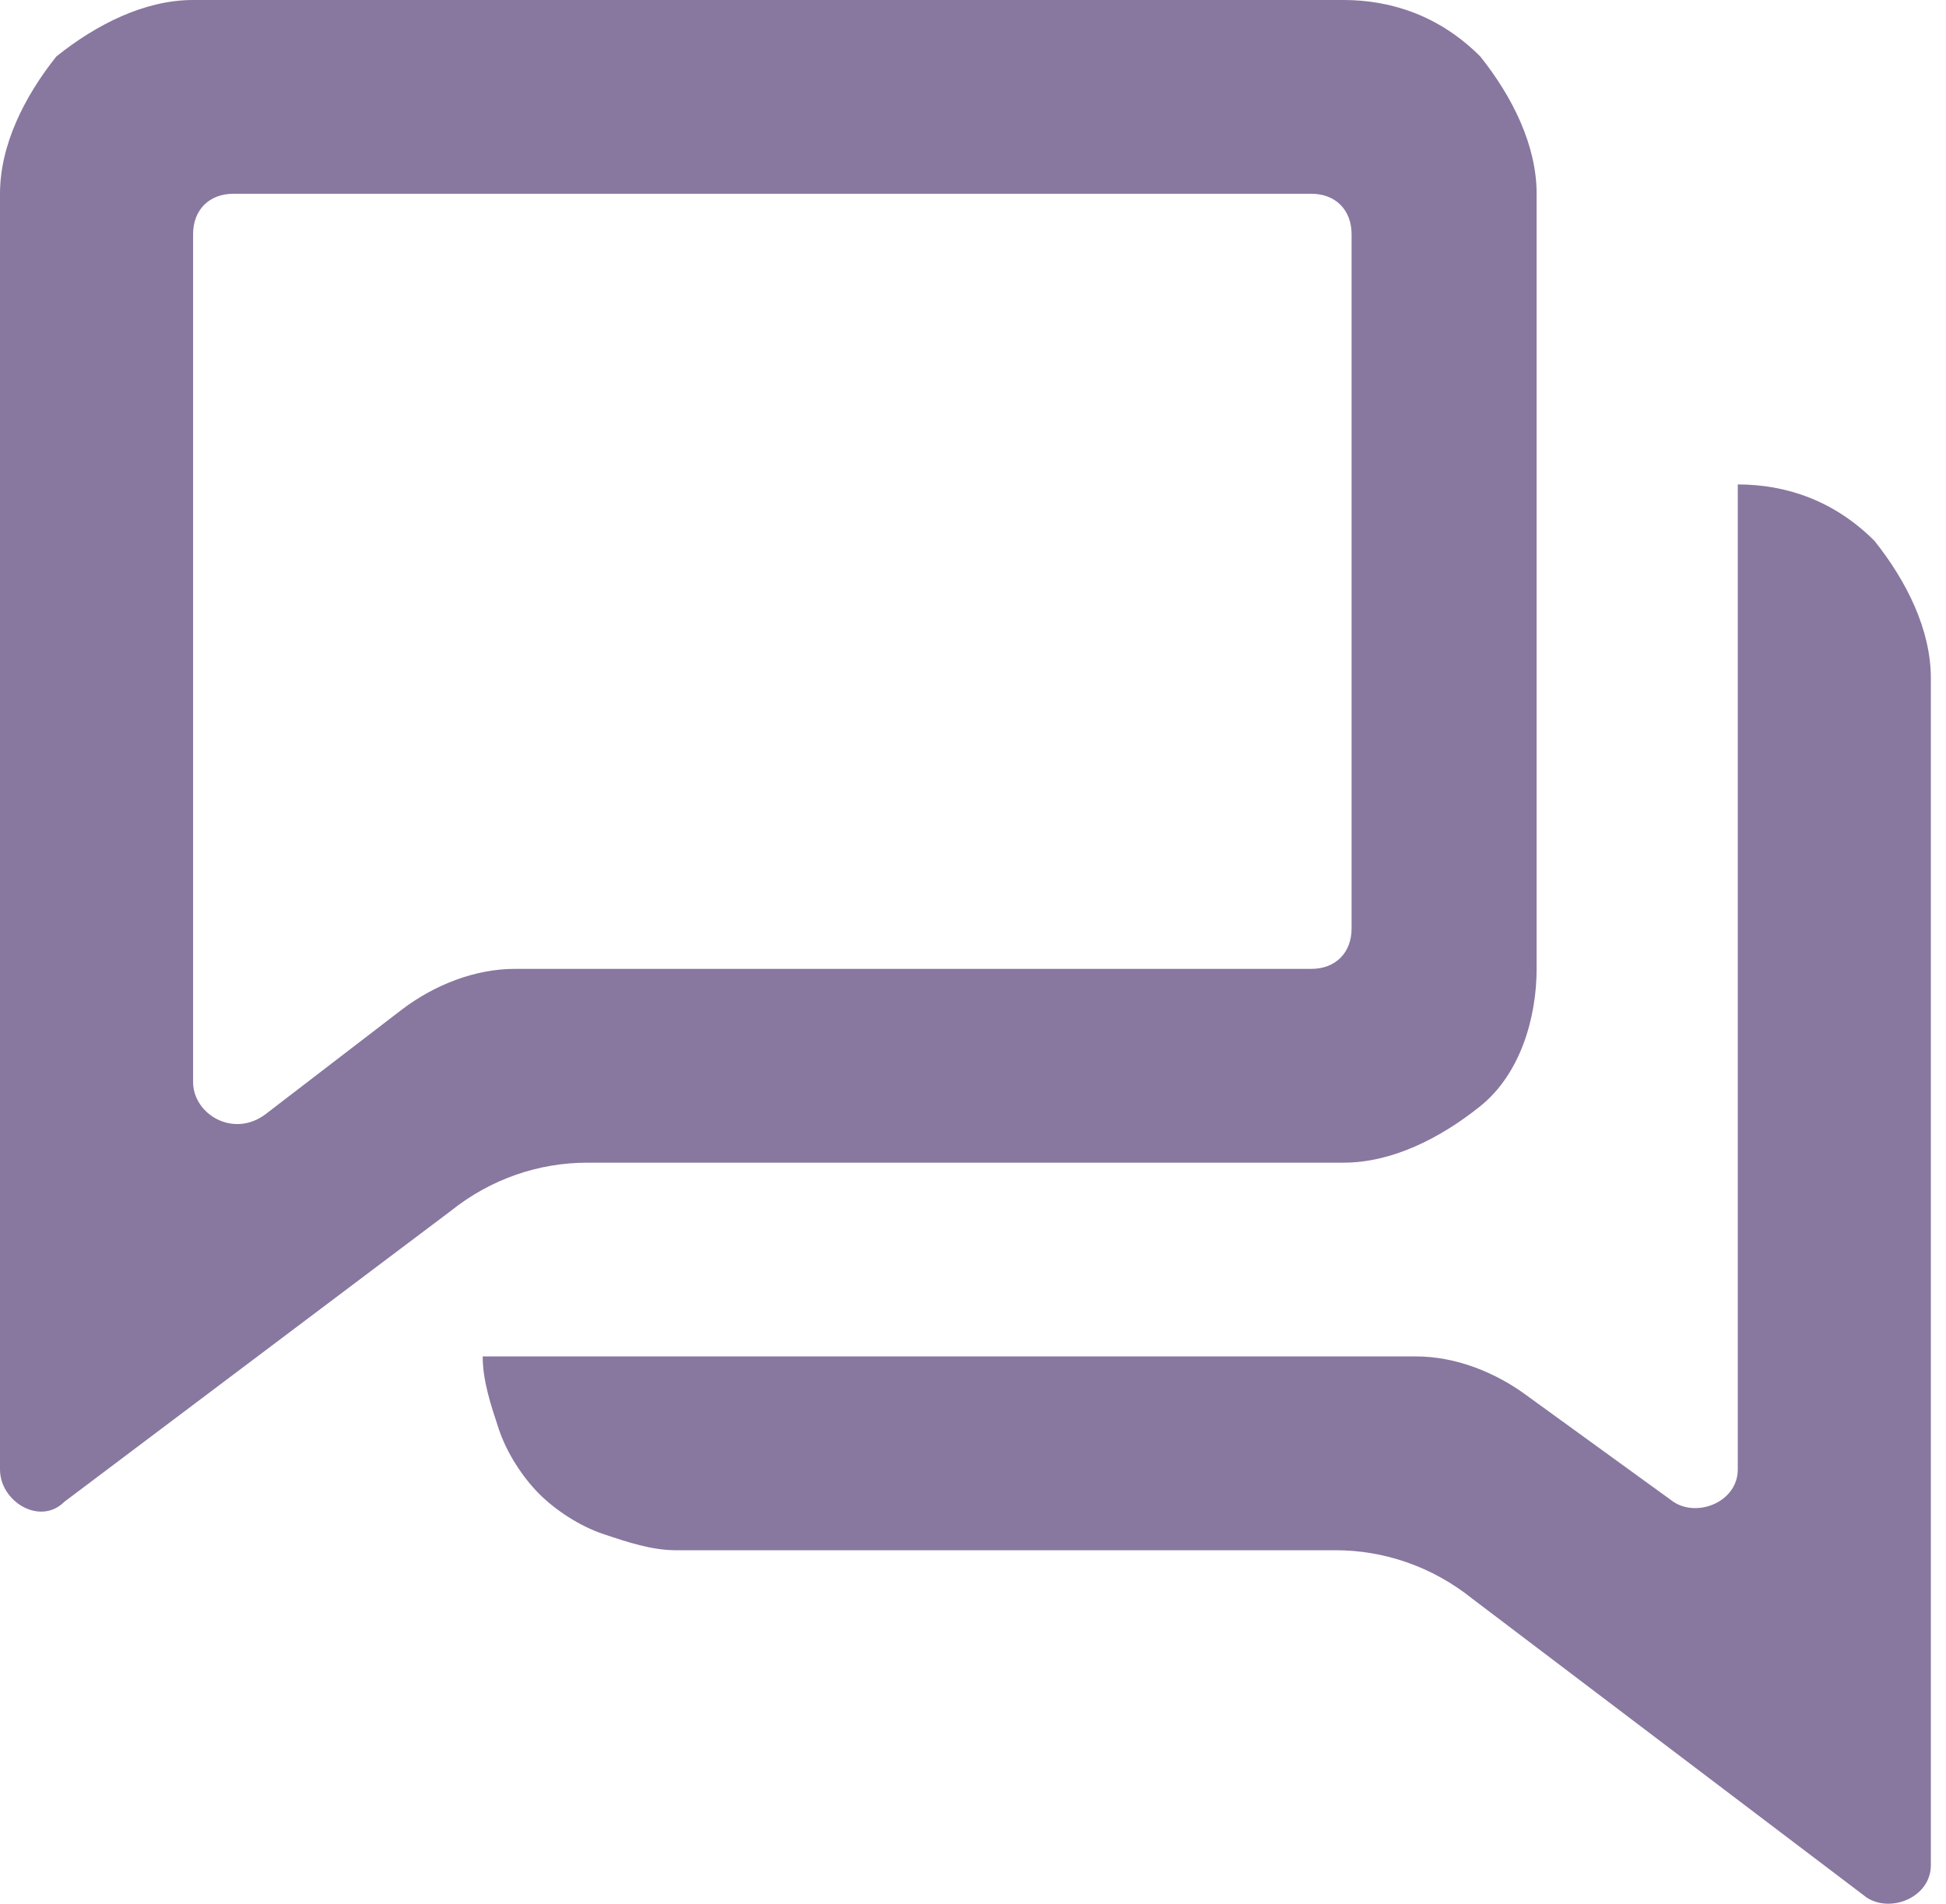
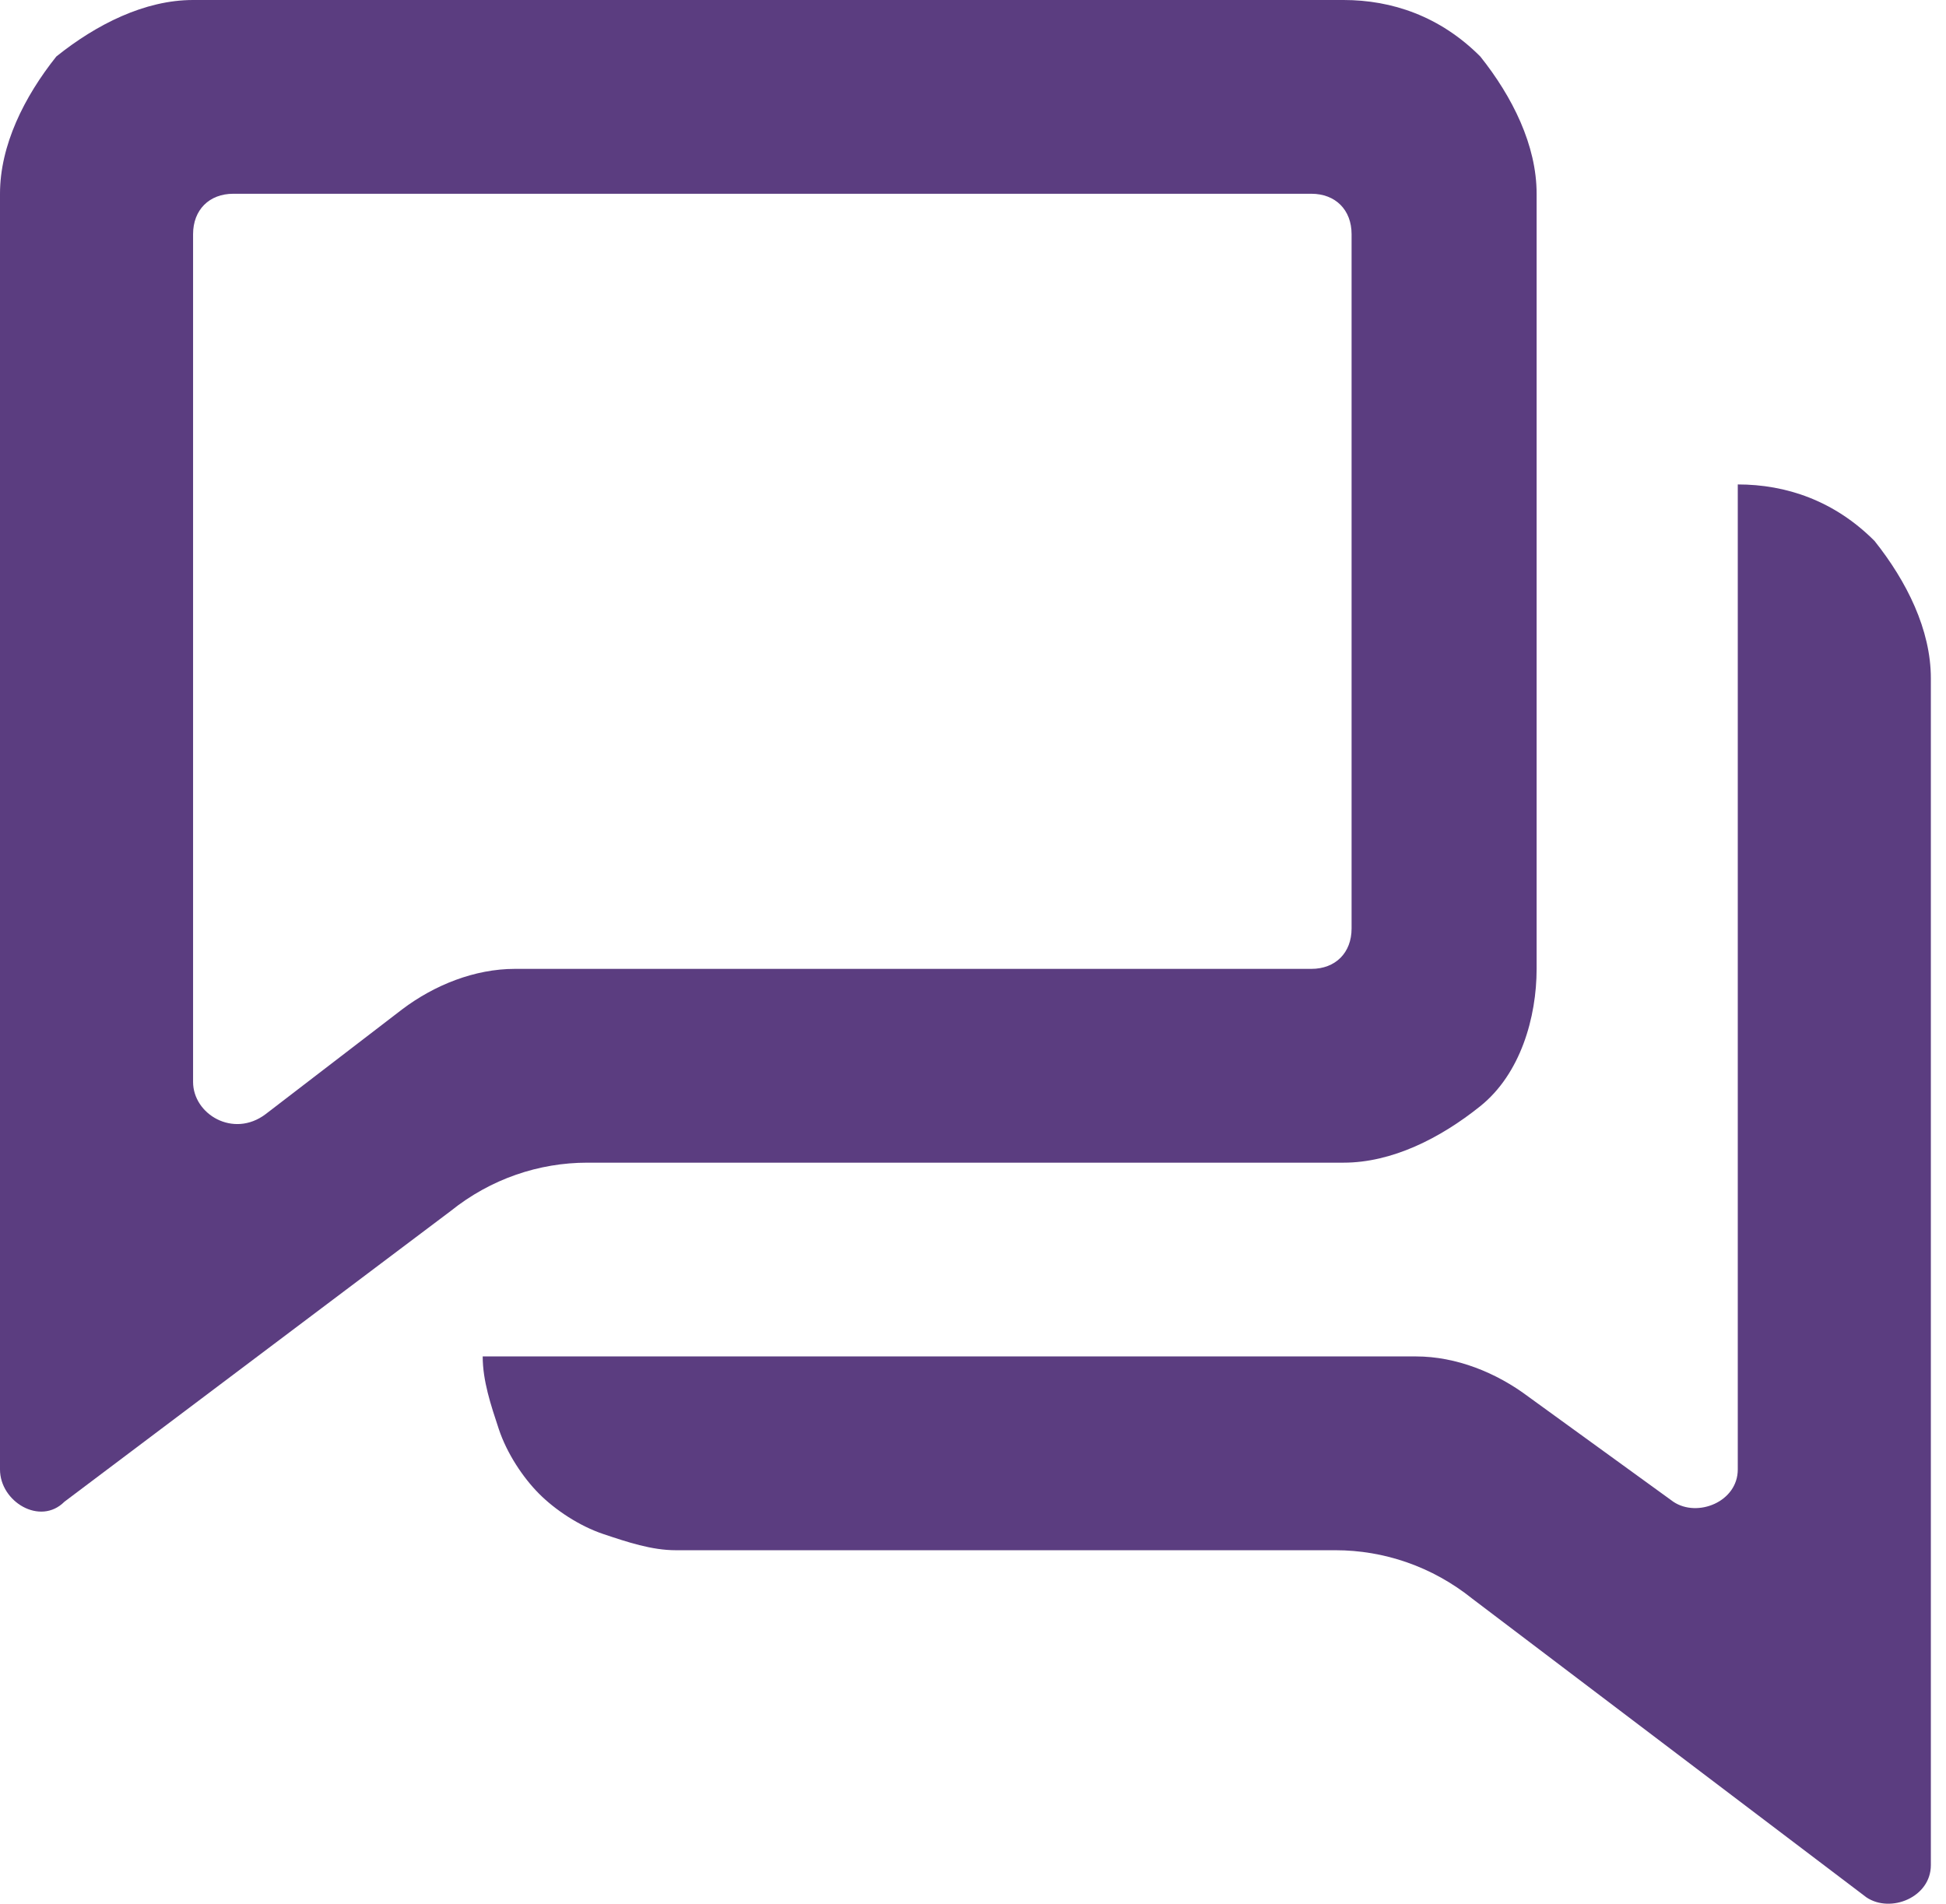
<svg xmlns="http://www.w3.org/2000/svg" width="46" height="45" viewBox="0 0 46 45" fill="none">
-   <path d="M0 4.58V34.735C0 35.499 0.951 36.071 1.521 35.499L10.65 28.628C11.601 27.864 12.742 27.483 13.883 27.483H31.759C32.9 27.483 34.041 26.91 34.992 26.147C35.943 25.383 36.323 24.047 36.323 22.902V4.58C36.323 3.435 35.753 2.29 34.992 1.336C34.041 0.382 32.9 0 31.759 0H4.564C3.423 0 2.282 0.573 1.331 1.336C0.571 2.29 0 3.435 0 4.58ZM4.564 25.574V5.535C4.564 4.962 4.945 4.58 5.515 4.58H30.998C31.569 4.58 31.949 4.962 31.949 5.535V21.948C31.949 22.521 31.569 22.902 30.998 22.902H12.171C11.22 22.902 10.269 23.284 9.509 23.857L6.276 26.338C5.515 26.91 4.564 26.338 4.564 25.574Z" fill="#88779F" />
-   <path d="M44.12 44.85C44.691 45.232 45.642 44.85 45.642 44.087V16.032C45.642 14.886 45.071 13.741 44.311 12.787C43.36 11.833 42.219 11.451 41.078 11.451V34.735C41.078 35.499 40.127 35.88 39.556 35.499L36.133 33.018C35.372 32.445 34.422 32.063 33.471 32.063H11.41C11.41 32.636 11.601 33.208 11.791 33.781C11.981 34.353 12.361 34.926 12.742 35.308C13.122 35.69 13.693 36.071 14.263 36.262C14.834 36.453 15.404 36.644 15.975 36.644H31.569C32.71 36.644 33.851 37.026 34.802 37.789L44.12 44.85Z" fill="#88779F" />
+   <path d="M0 4.58V34.735C0 35.499 0.951 36.071 1.521 35.499L10.65 28.628C11.601 27.864 12.742 27.483 13.883 27.483H31.759C32.9 27.483 34.041 26.91 34.992 26.147C35.943 25.383 36.323 24.047 36.323 22.902V4.58C36.323 3.435 35.753 2.29 34.992 1.336C34.041 0.382 32.9 0 31.759 0H4.564C3.423 0 2.282 0.573 1.331 1.336C0.571 2.29 0 3.435 0 4.58ZM4.564 25.574V5.535C4.564 4.962 4.945 4.58 5.515 4.58H30.998C31.569 4.58 31.949 4.962 31.949 5.535V21.948C31.949 22.521 31.569 22.902 30.998 22.902H12.171C11.22 22.902 10.269 23.284 9.509 23.857L6.276 26.338C5.515 26.91 4.564 26.338 4.564 25.574Z" fill="#5B3D80" />
+   <path d="M44.12 44.85C44.691 45.232 45.642 44.85 45.642 44.087V16.032C45.642 14.886 45.071 13.741 44.311 12.787C43.36 11.833 42.219 11.451 41.078 11.451V34.735C41.078 35.499 40.127 35.88 39.556 35.499L36.133 33.018C35.372 32.445 34.422 32.063 33.471 32.063H11.41C11.41 32.636 11.601 33.208 11.791 33.781C11.981 34.353 12.361 34.926 12.742 35.308C13.122 35.69 13.693 36.071 14.263 36.262C14.834 36.453 15.404 36.644 15.975 36.644H31.569C32.71 36.644 33.851 37.026 34.802 37.789L44.12 44.85Z" fill="#5B3D80" />
</svg>
